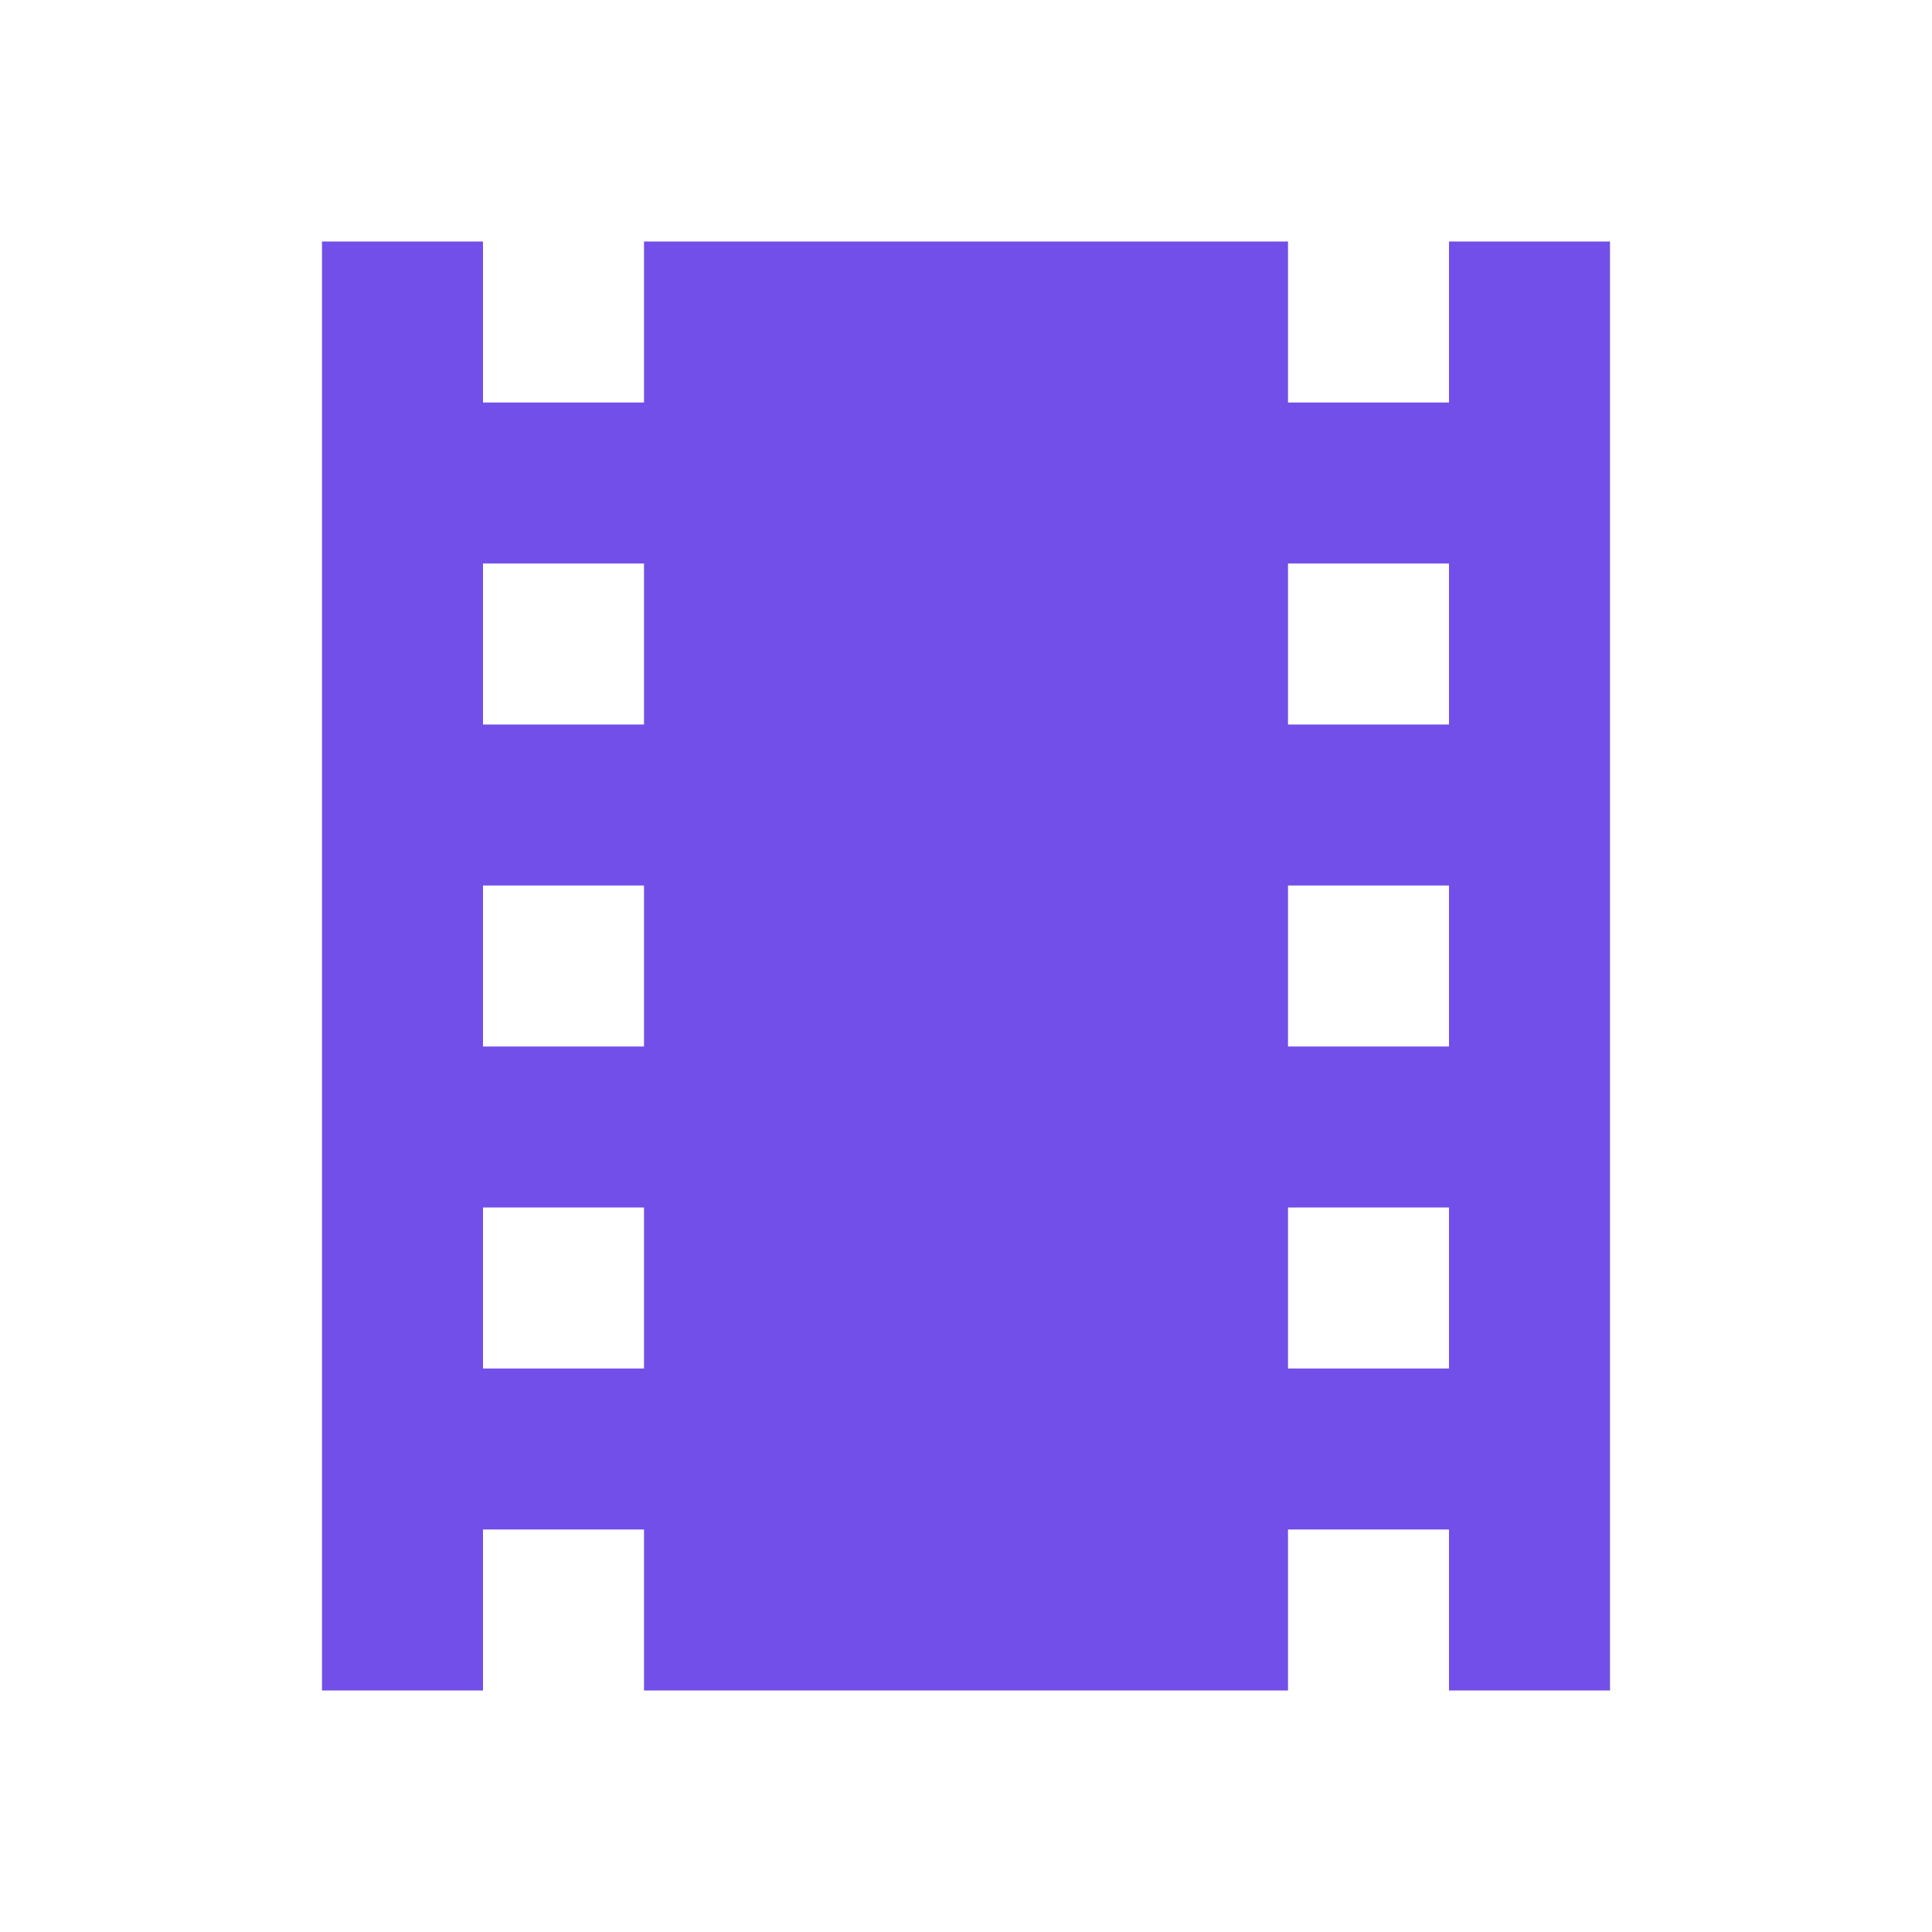
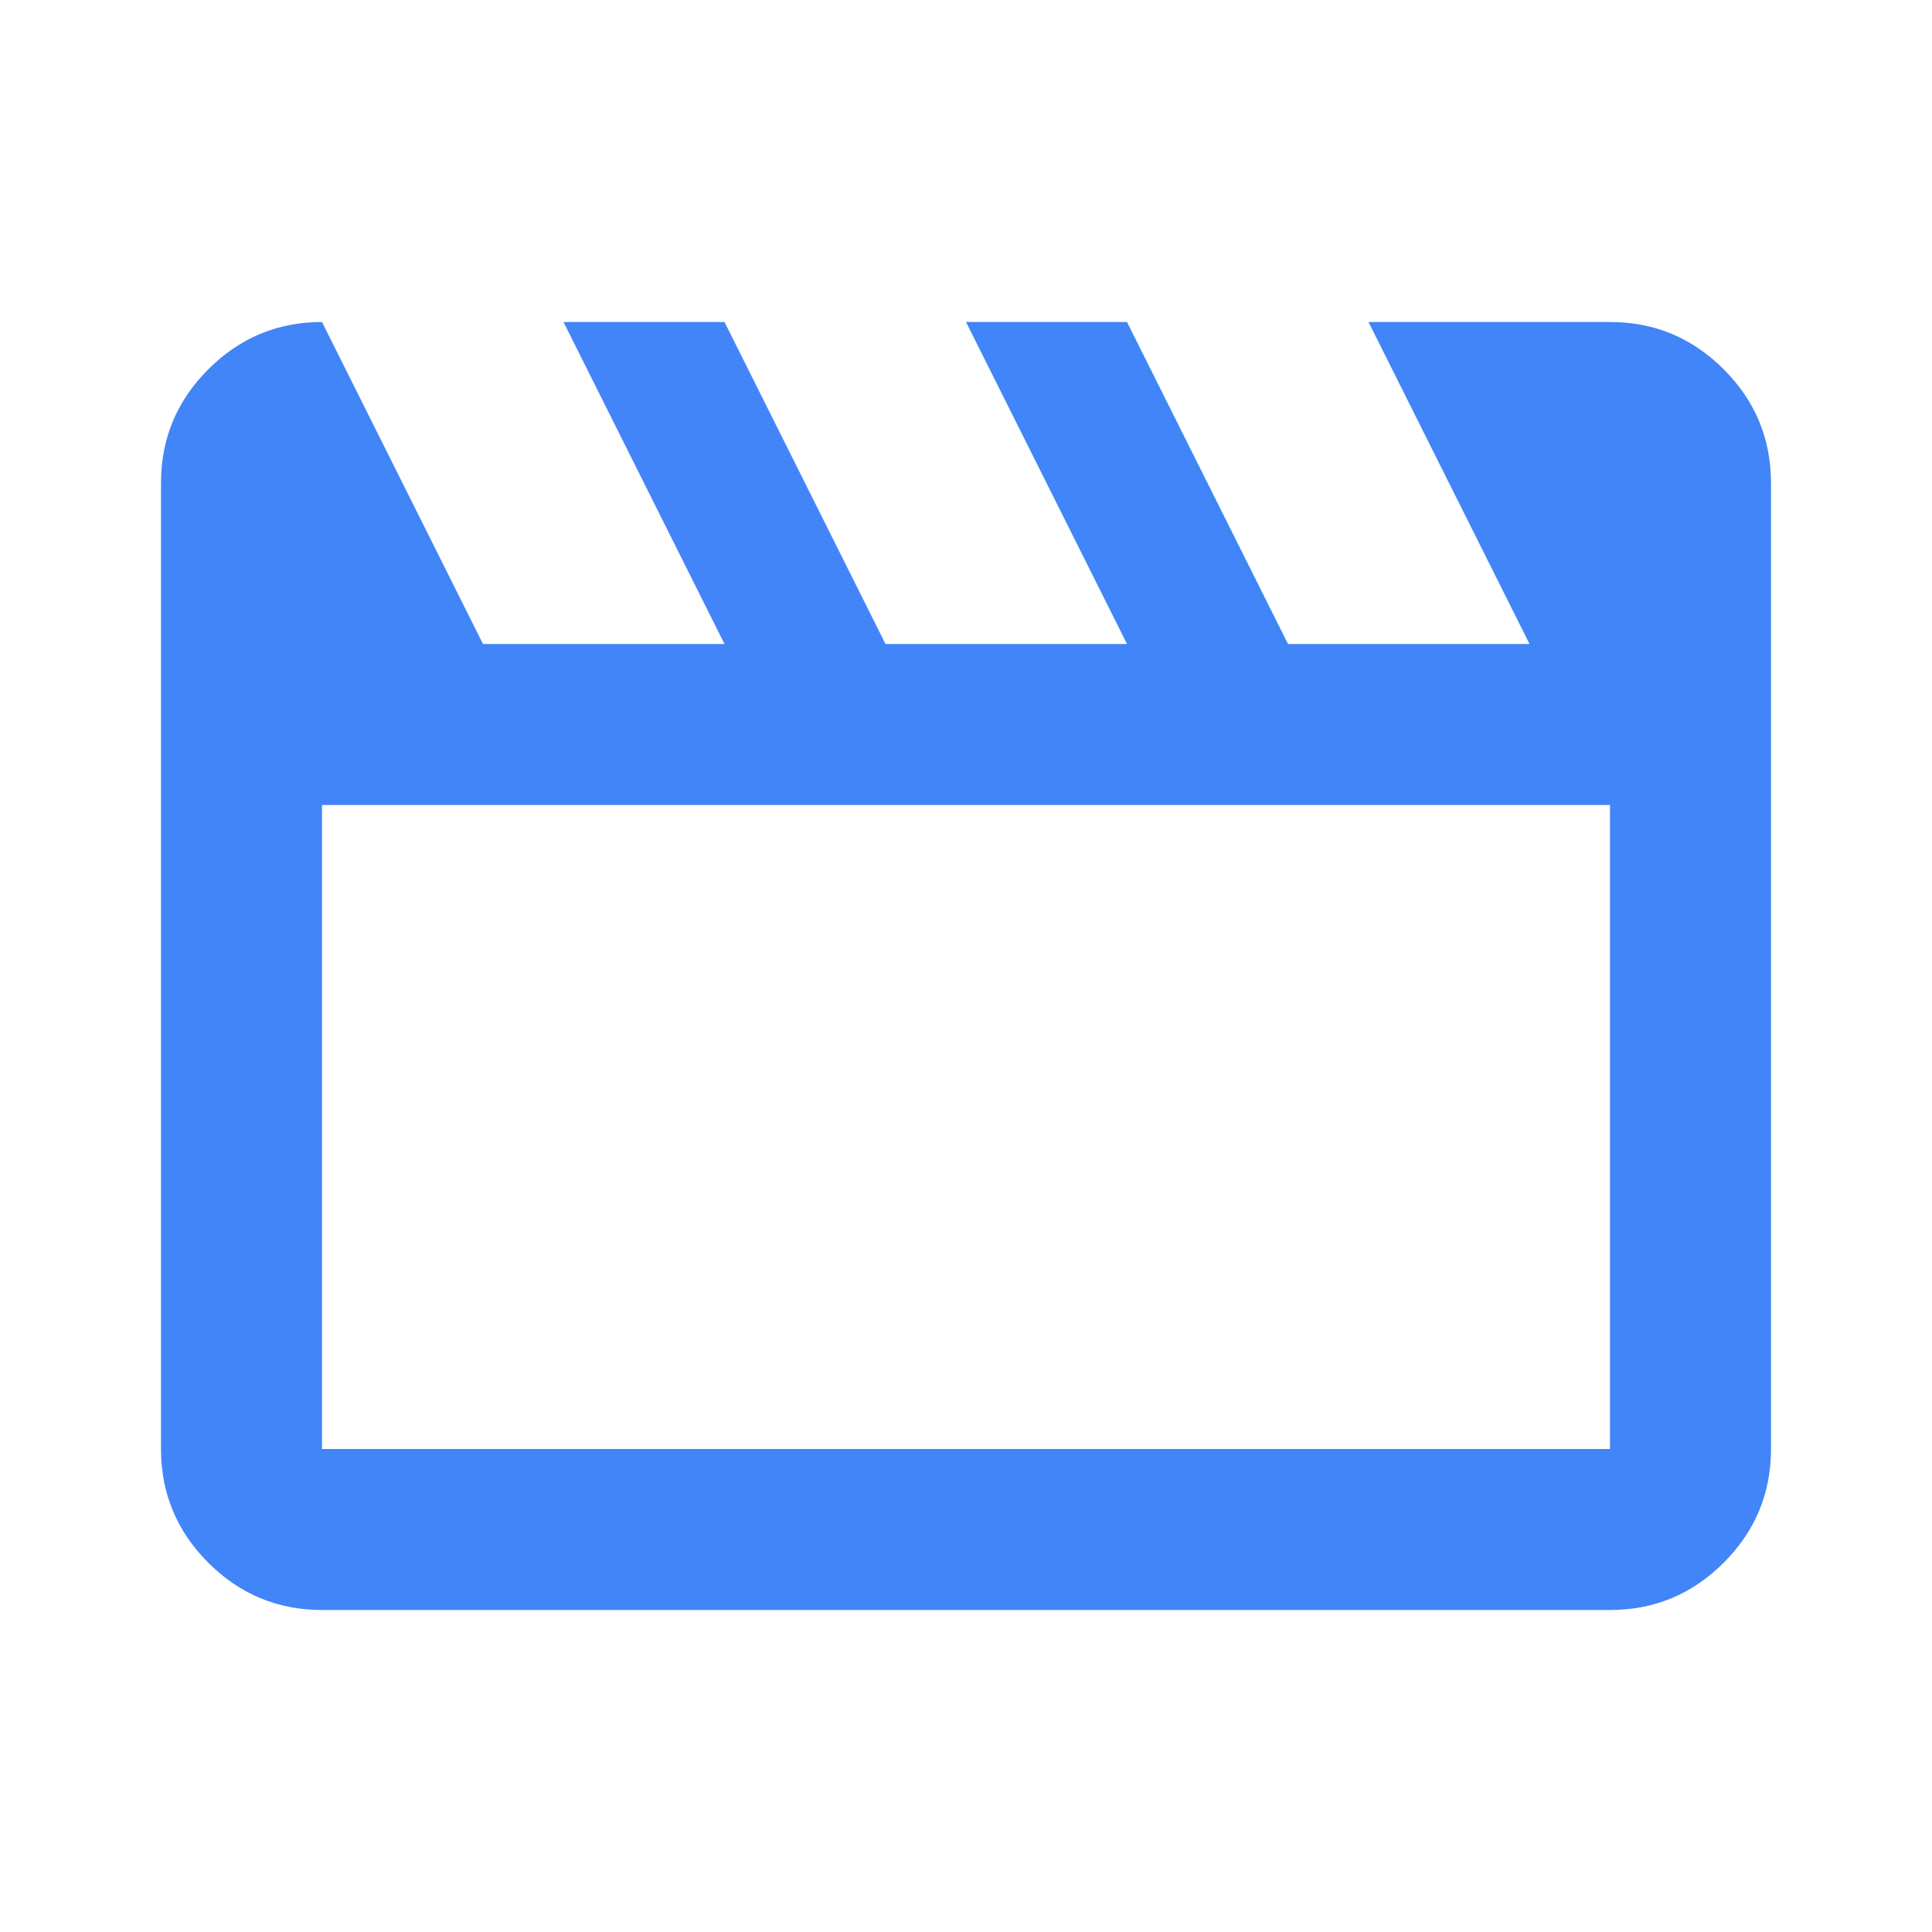
- <svg xmlns="http://www.w3.org/2000/svg" height="24px" viewBox="0 -960 960 960" width="24px" fill="#724fe8">
-   <path d="M160-120v-720h80v80h80v-80h320v80h80v-80h80v720h-80v-80h-80v80H320v-80h-80v80h-80Zm80-160h80v-80h-80v80Zm0-160h80v-80h-80v80Zm0-160h80v-80h-80v80Zm400 320h80v-80h-80v80Zm0-160h80v-80h-80v80Zm0-160h80v-80h-80v80Z" />
+ <svg xmlns="http://www.w3.org/2000/svg" height="24px" viewBox="0 -960 960 960" width="24px" fill="#4185f8">
+   <path d="m160-800 80 160h120l-80-160h80l80 160h120l-80-160h80l80 160h120l-80-160h120q33 0 56.5 23.5T880-720v480q0 33-23.5 56.5T800-160H160q-33 0-56.5-23.5T80-240v-480q0-33 23.5-56.5T160-800Zm0 240v320h640v-320H160Zm0 0v320-320Z" />
</svg>
